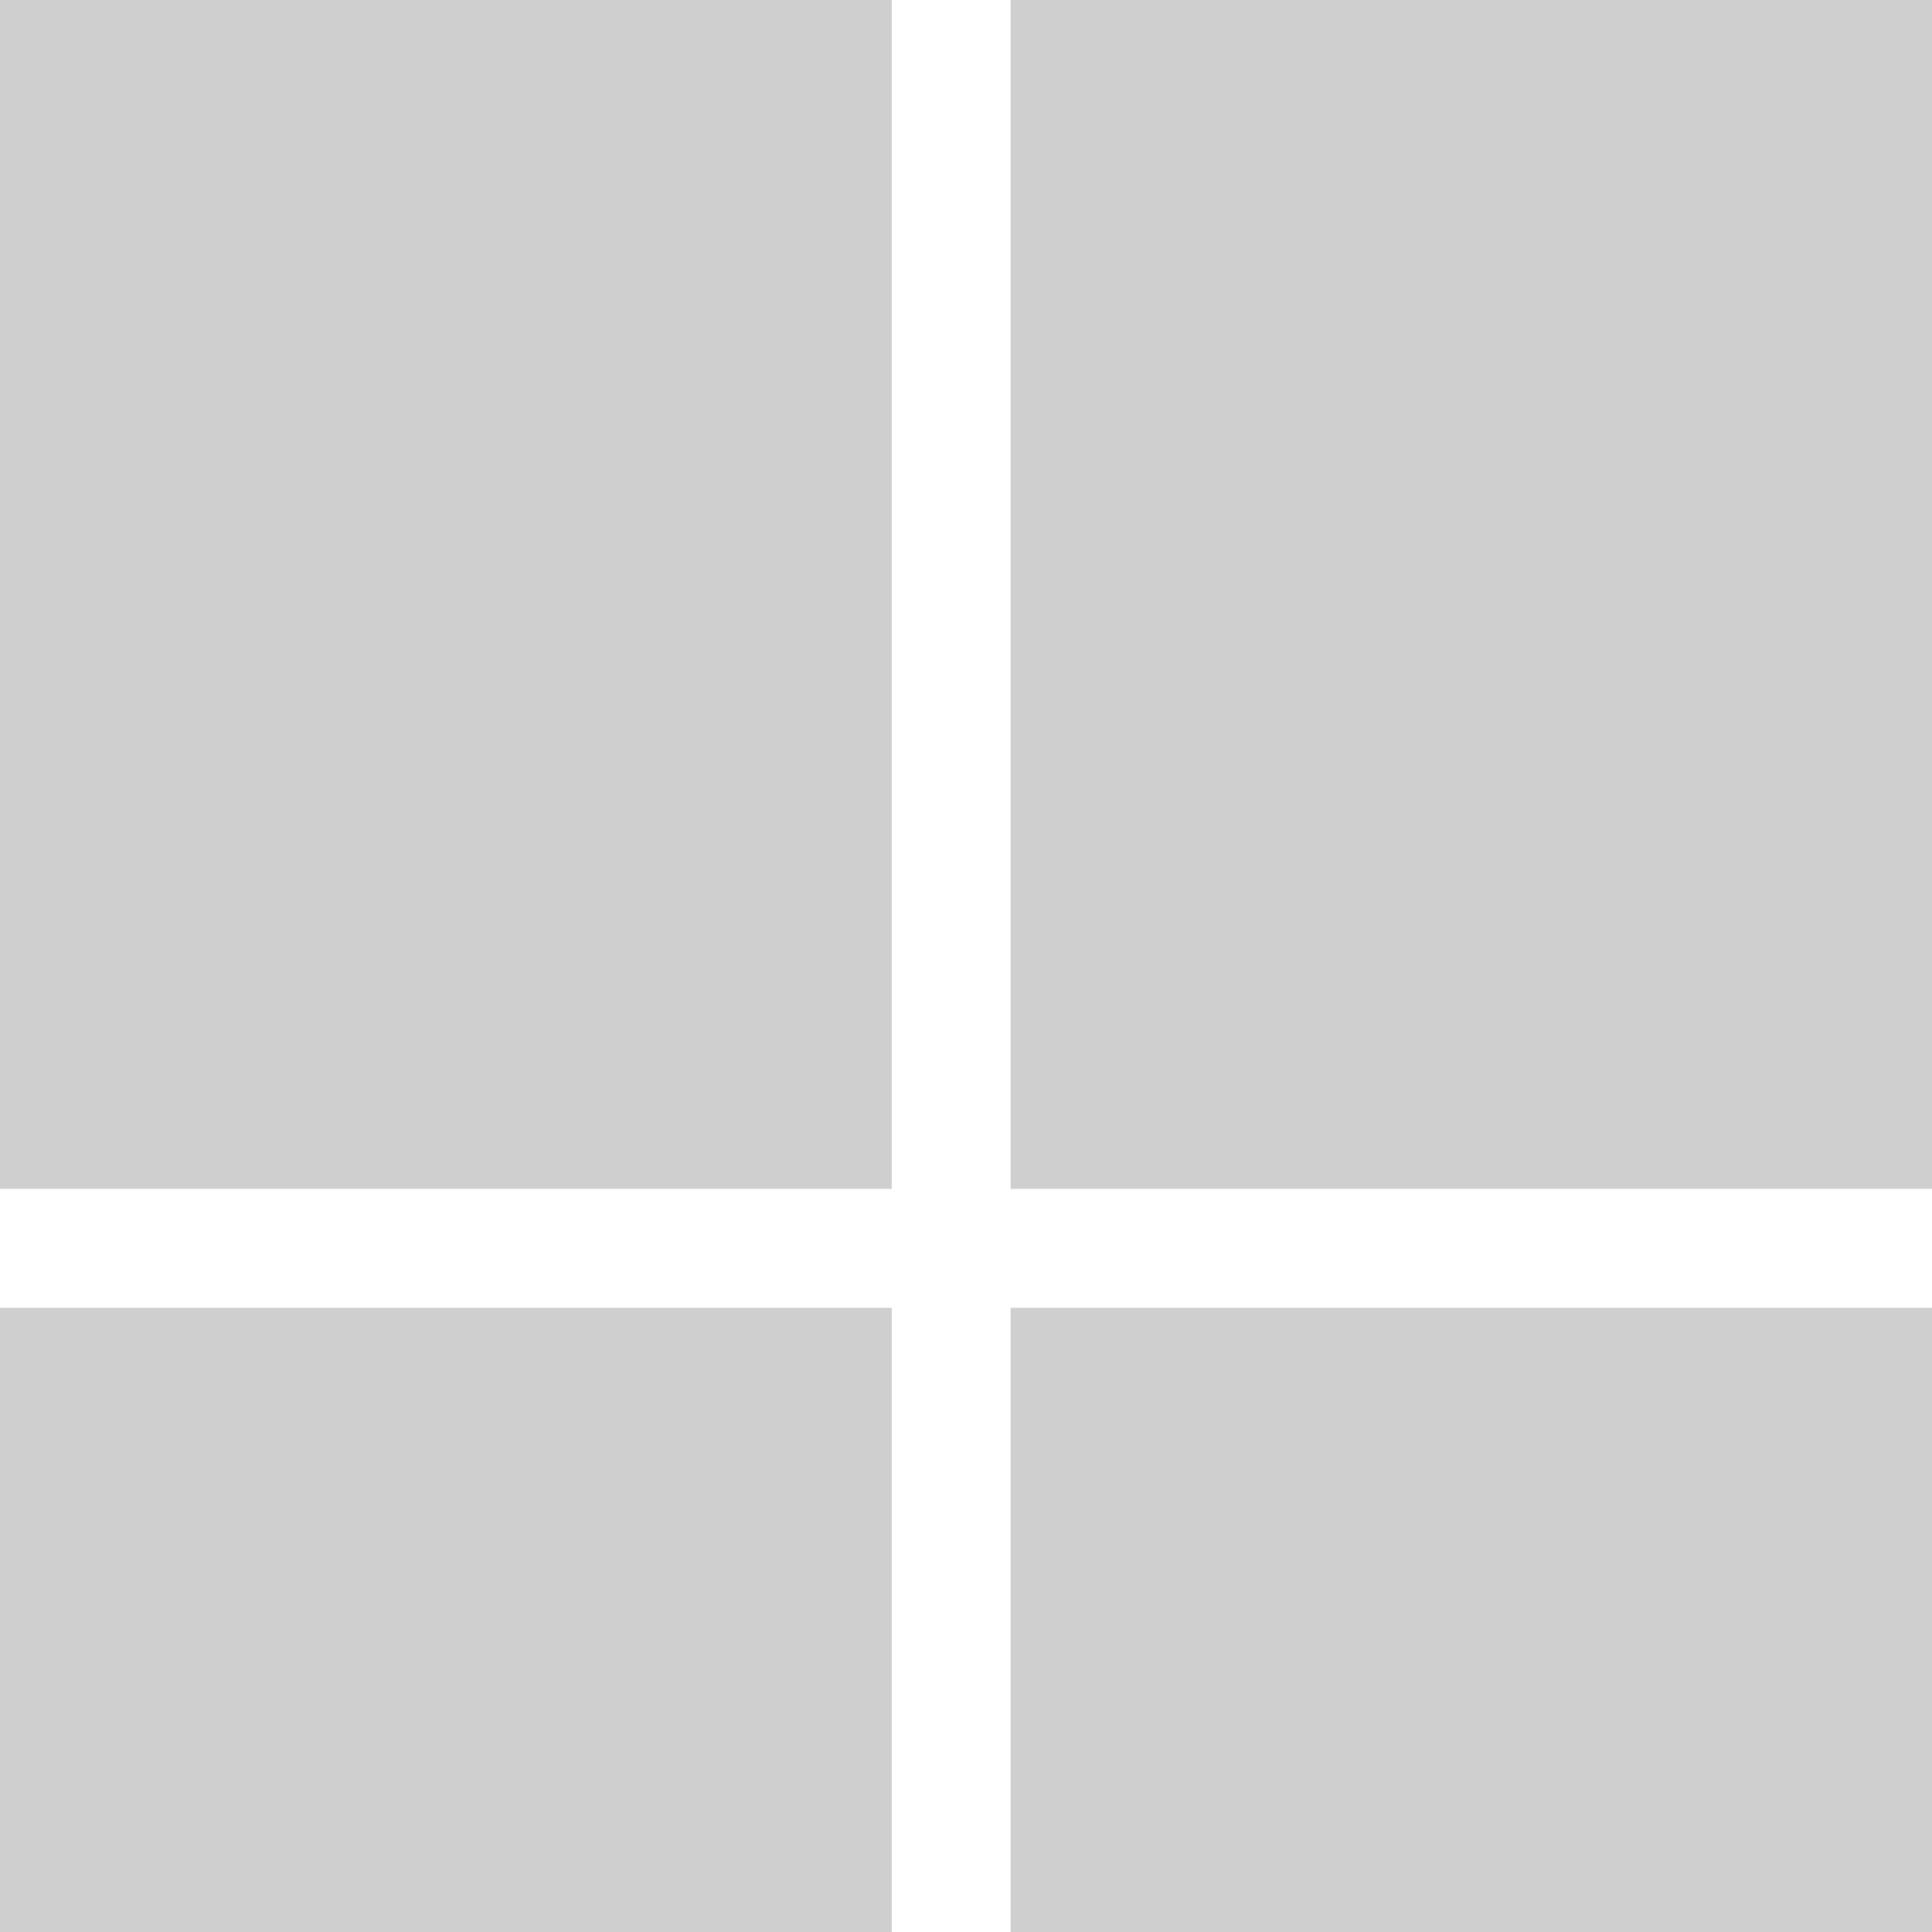
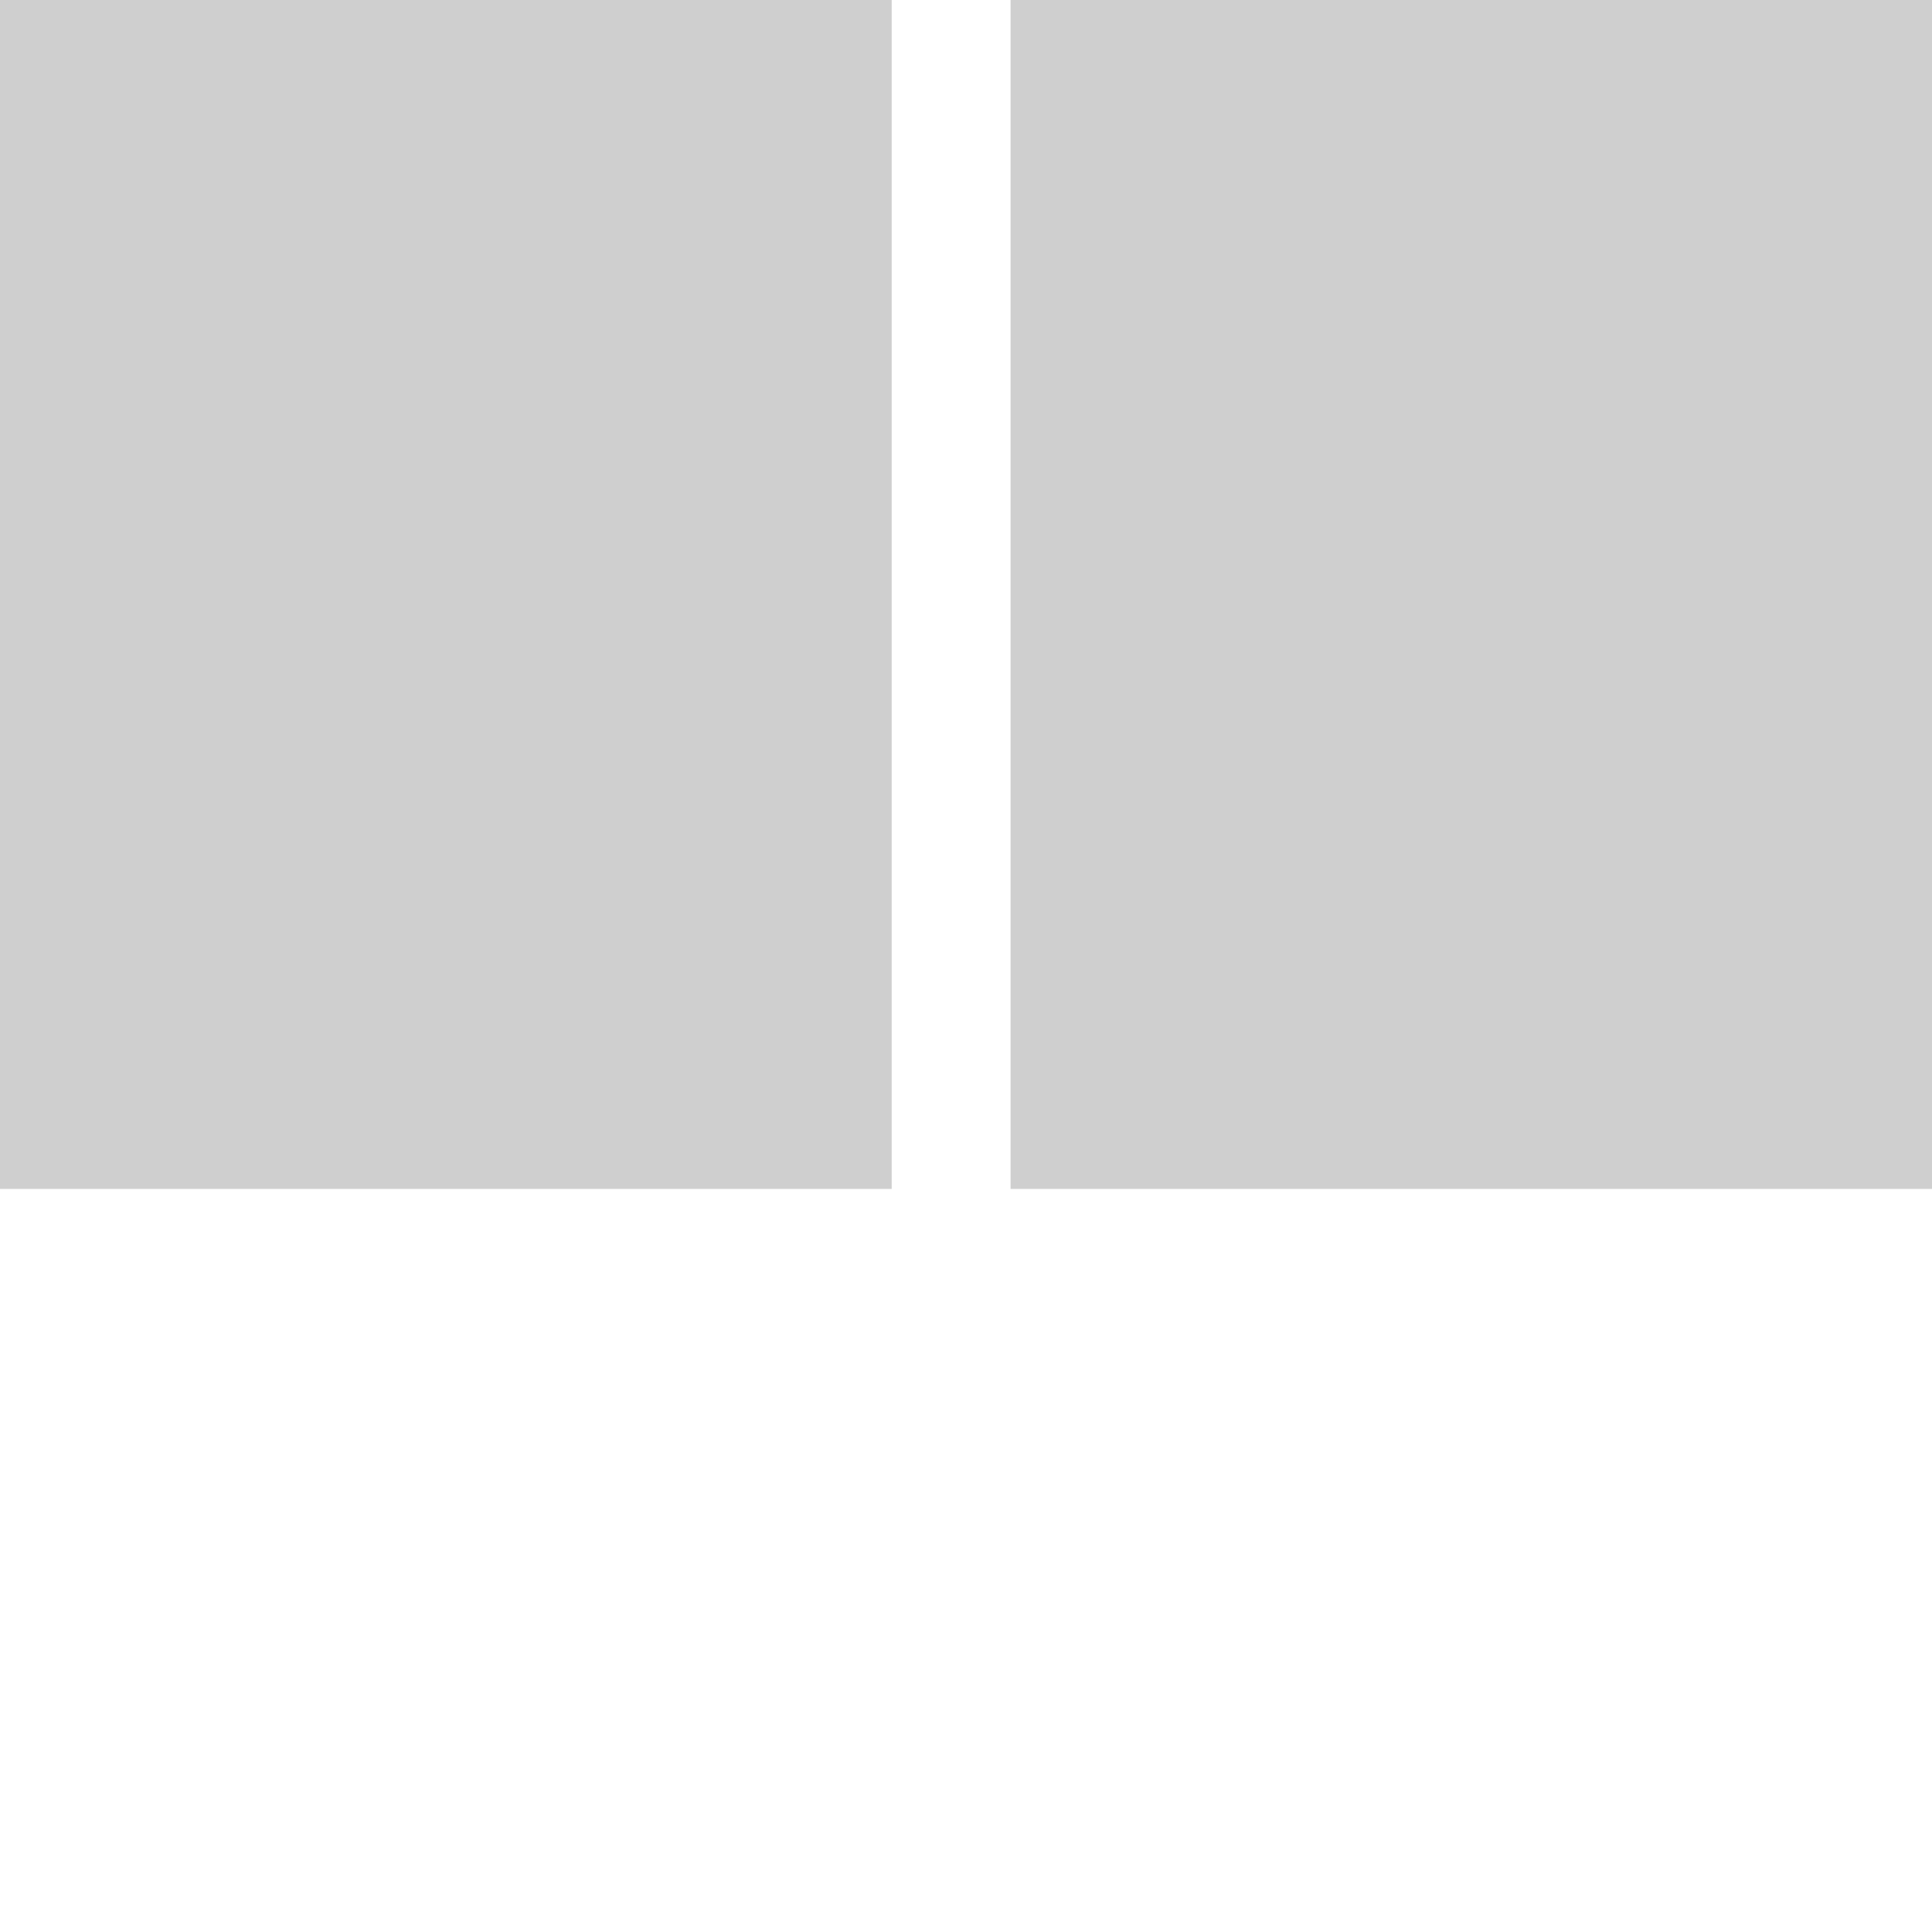
<svg xmlns="http://www.w3.org/2000/svg" width="65" height="65" viewBox="0 0 65 65">
  <defs>
    <style>
      .cls-1 {
        fill: #cfcfcf;
        fill-rule: evenodd;
      }
    </style>
  </defs>
  <rect class="cls-1" x="0" y="0" width="30" height="40" />
  <rect class="cls-1" x="34" y="0" width="31" height="40" />
-   <rect class="cls-1" x="0" y="44" width="30" height="21" />
-   <rect class="cls-1" x="34" y="44" width="31" height="21" />
</svg>
